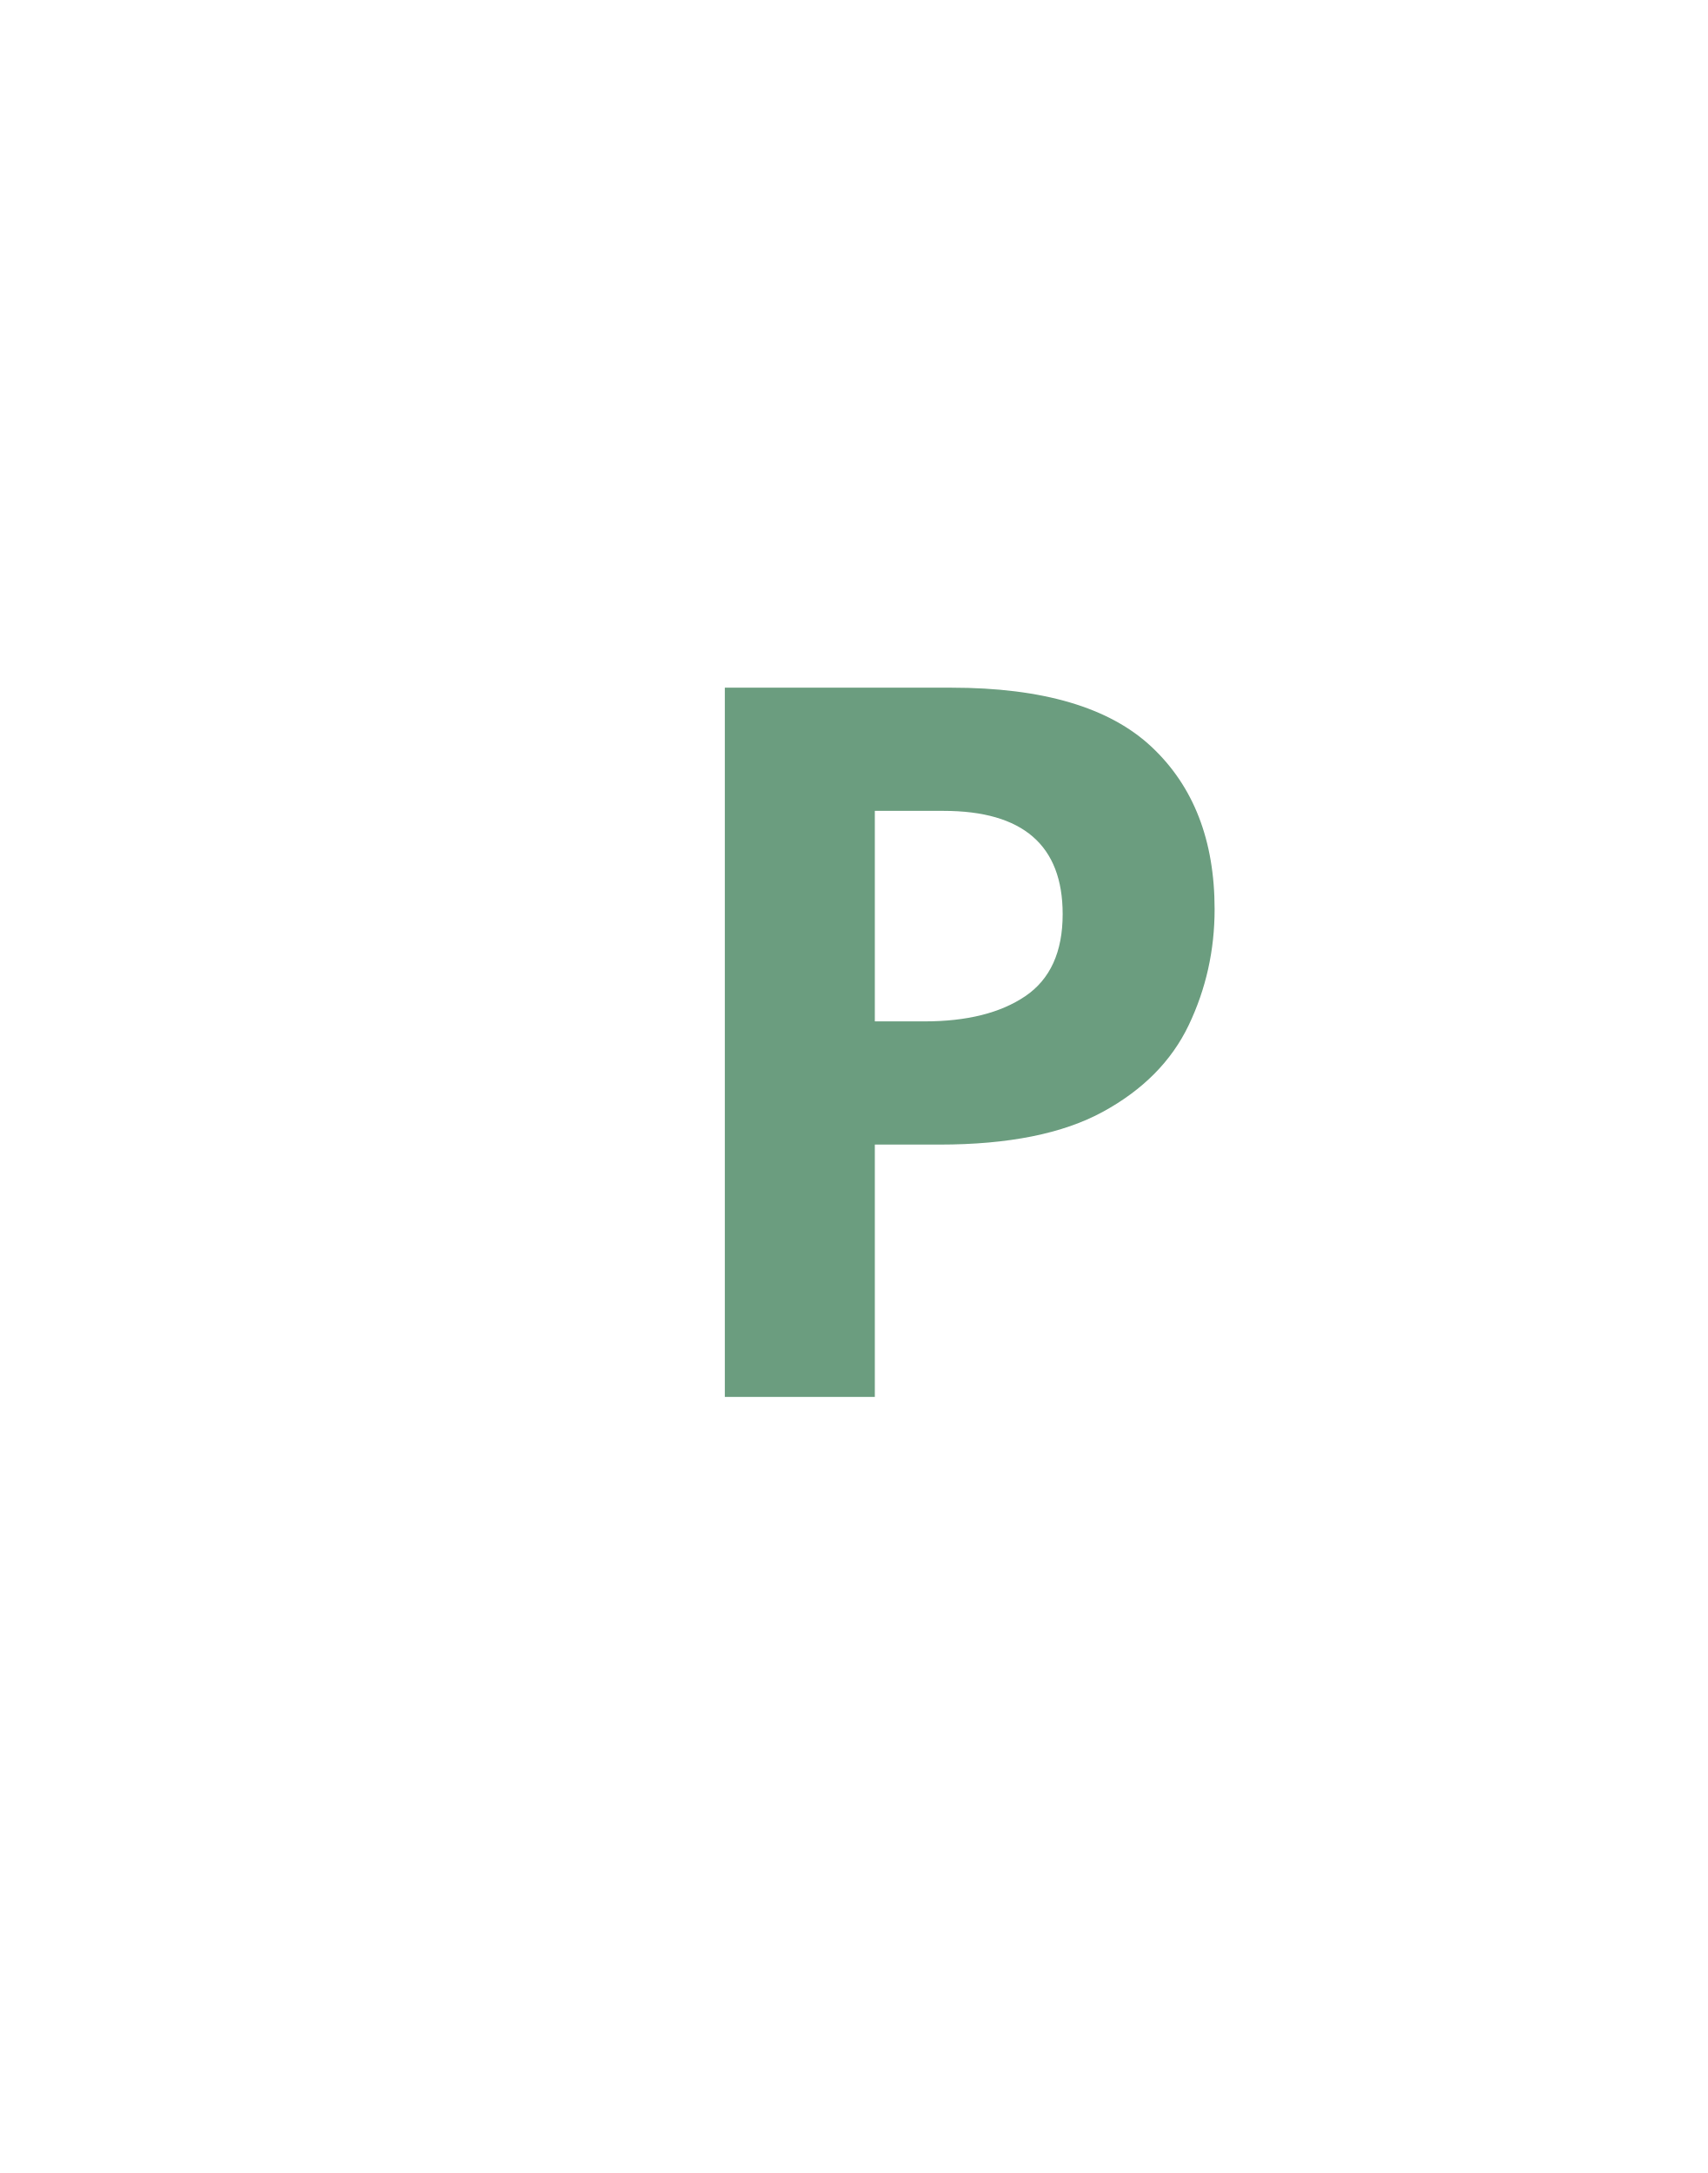
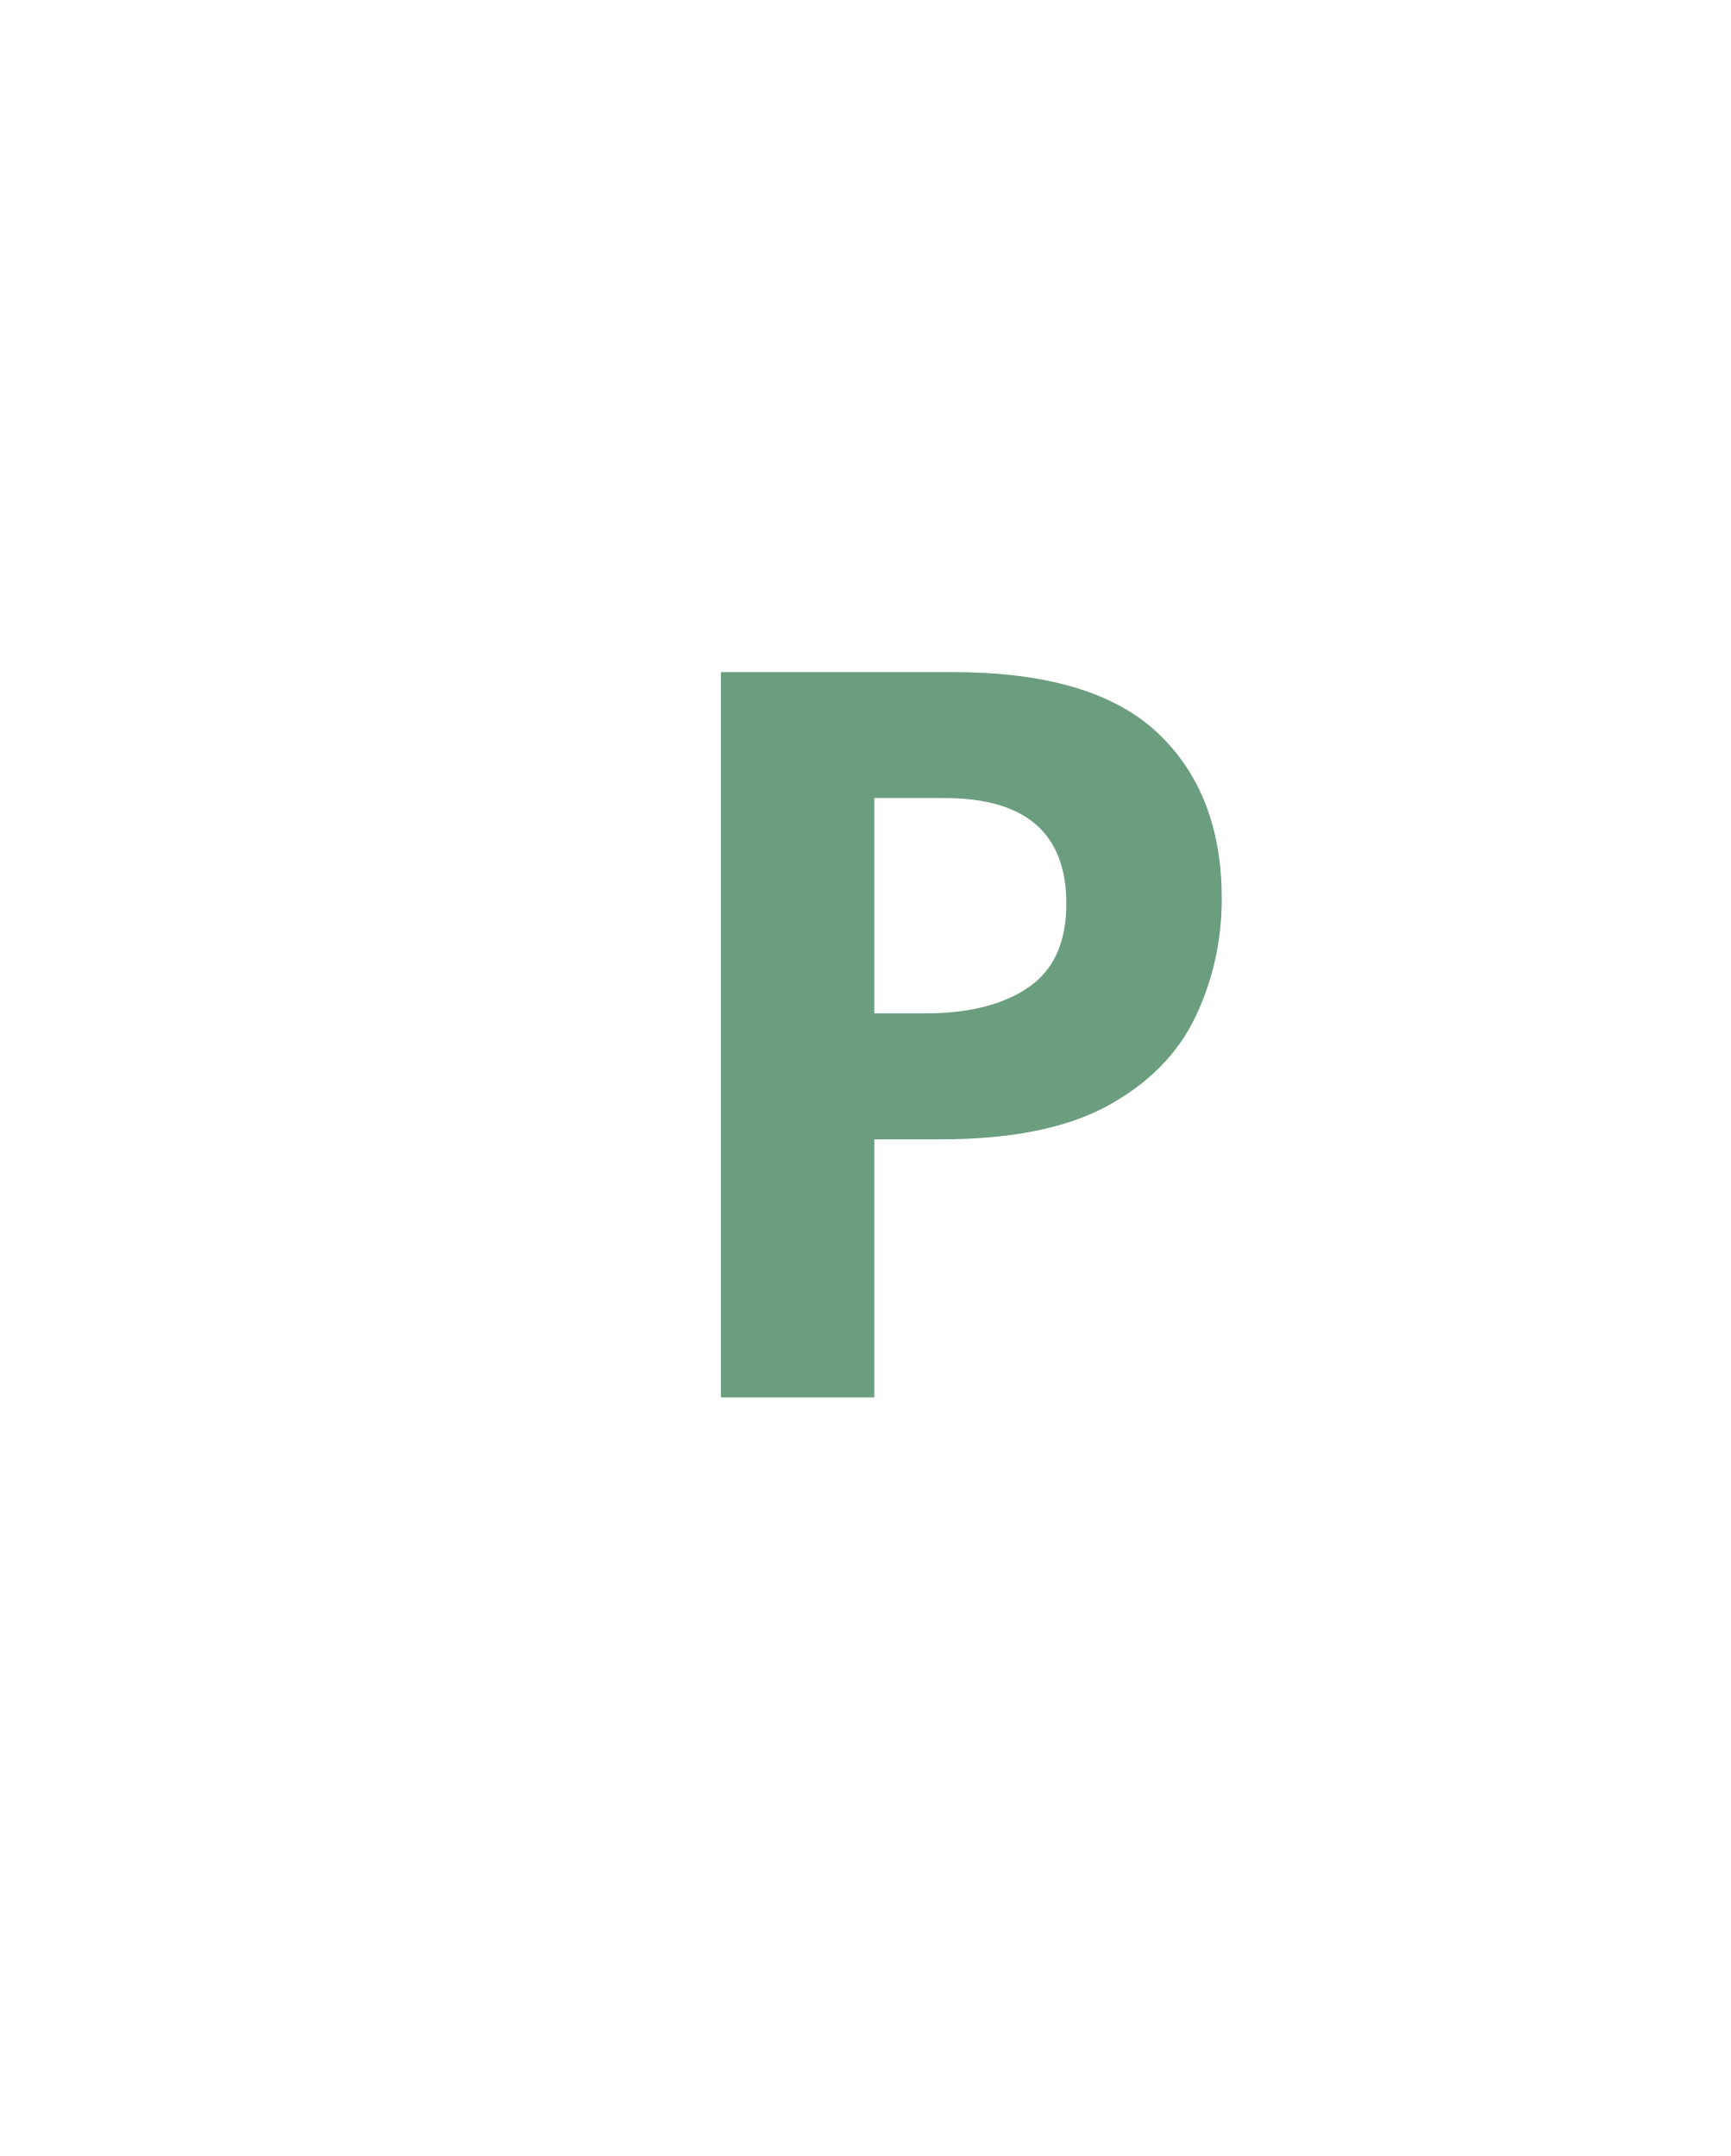
- <svg xmlns="http://www.w3.org/2000/svg" width="220" height="280" xml:space="preserve" overflow="hidden">
-   <g transform="translate(-1086 -2222)">
+ <svg xmlns="http://www.w3.org/2000/svg" width="390" height="486" xml:space="preserve" overflow="hidden">
+   <g transform="translate(-1026 -2053)">
    <g>
-       <text fill="#6B9D7F" fill-opacity="1" font-family="Pavelfont,Pavelfont_MSFontService,sans-serif" font-style="normal" font-variant="normal" font-weight="700" font-stretch="normal" font-size="128" text-anchor="start" direction="ltr" writing-mode="lr-tb" unicode-bidi="normal" text-decoration="none" transform="matrix(1 0 0 1 1167.88 2402)">P</text>
+       <text fill="#6B9D7F" fill-opacity="1" font-family="Pavelfont,Pavelfont_MSFontService,sans-serif" font-style="normal" font-variant="normal" font-weight="700" font-stretch="normal" font-size="229" text-anchor="start" direction="ltr" writing-mode="lr-tb" unicode-bidi="normal" text-decoration="none" transform="matrix(1 0 0 1 1167.88 2368)">P</text>
    </g>
  </g>
</svg>
